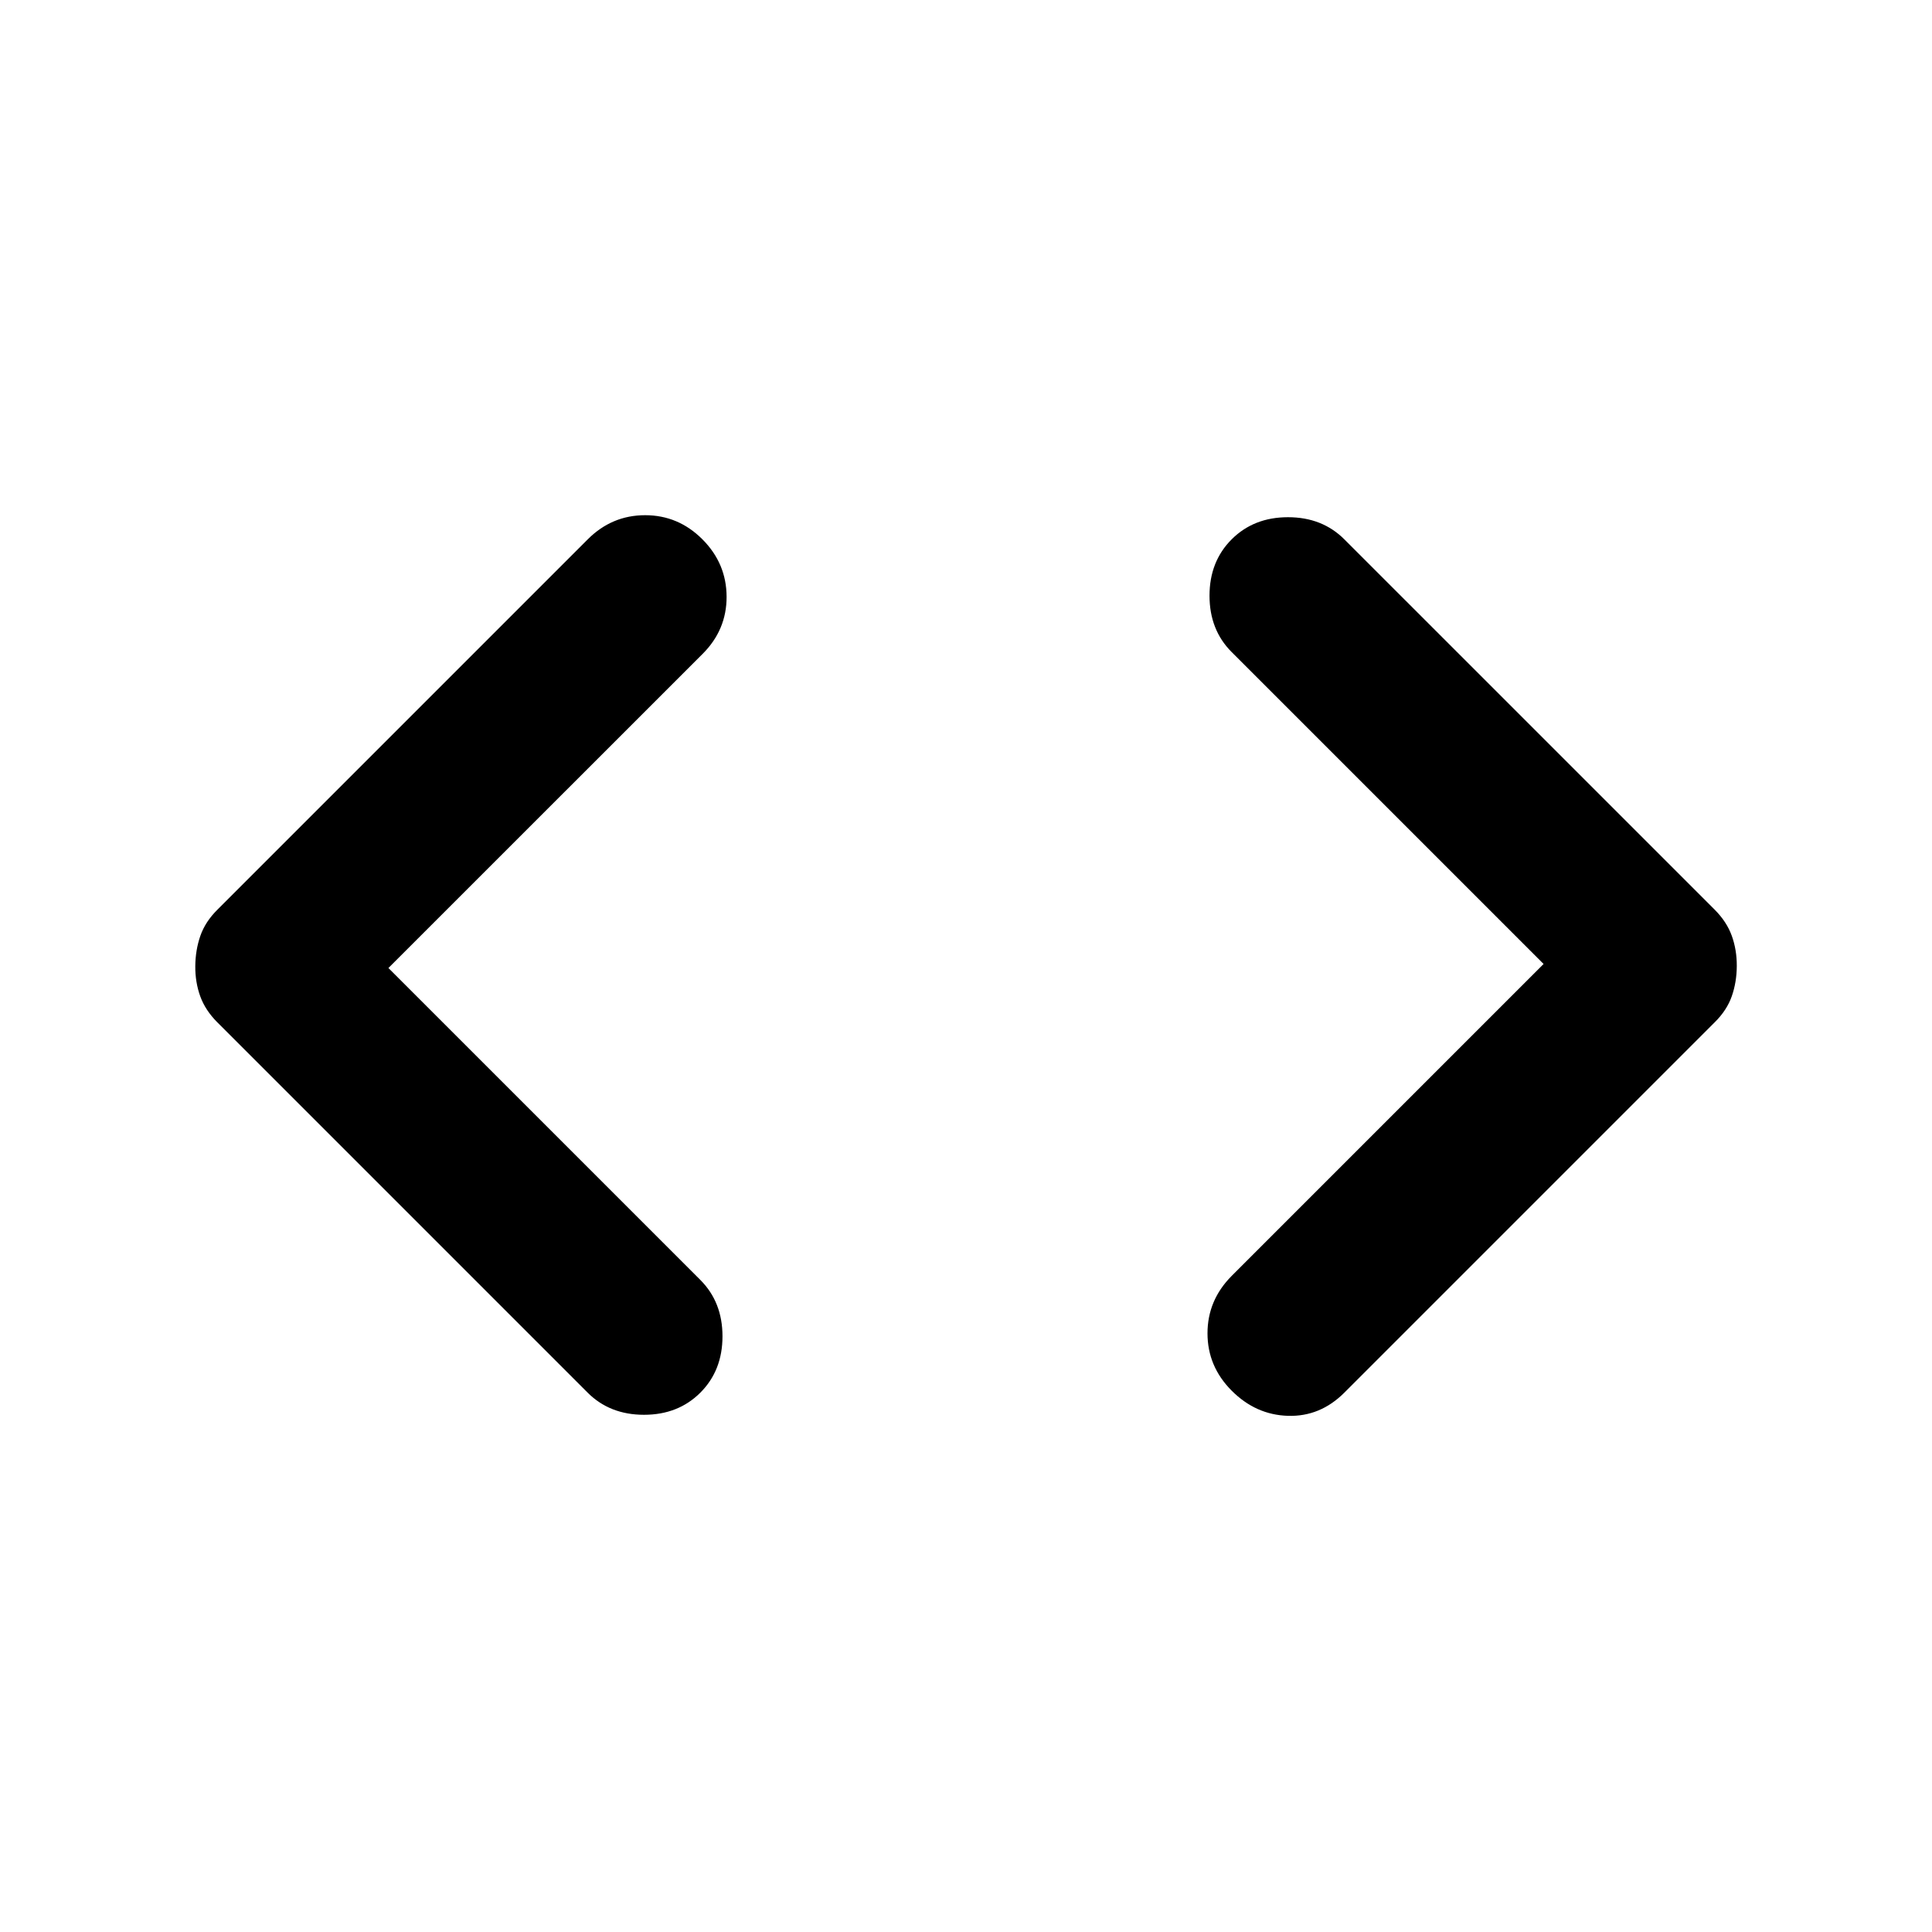
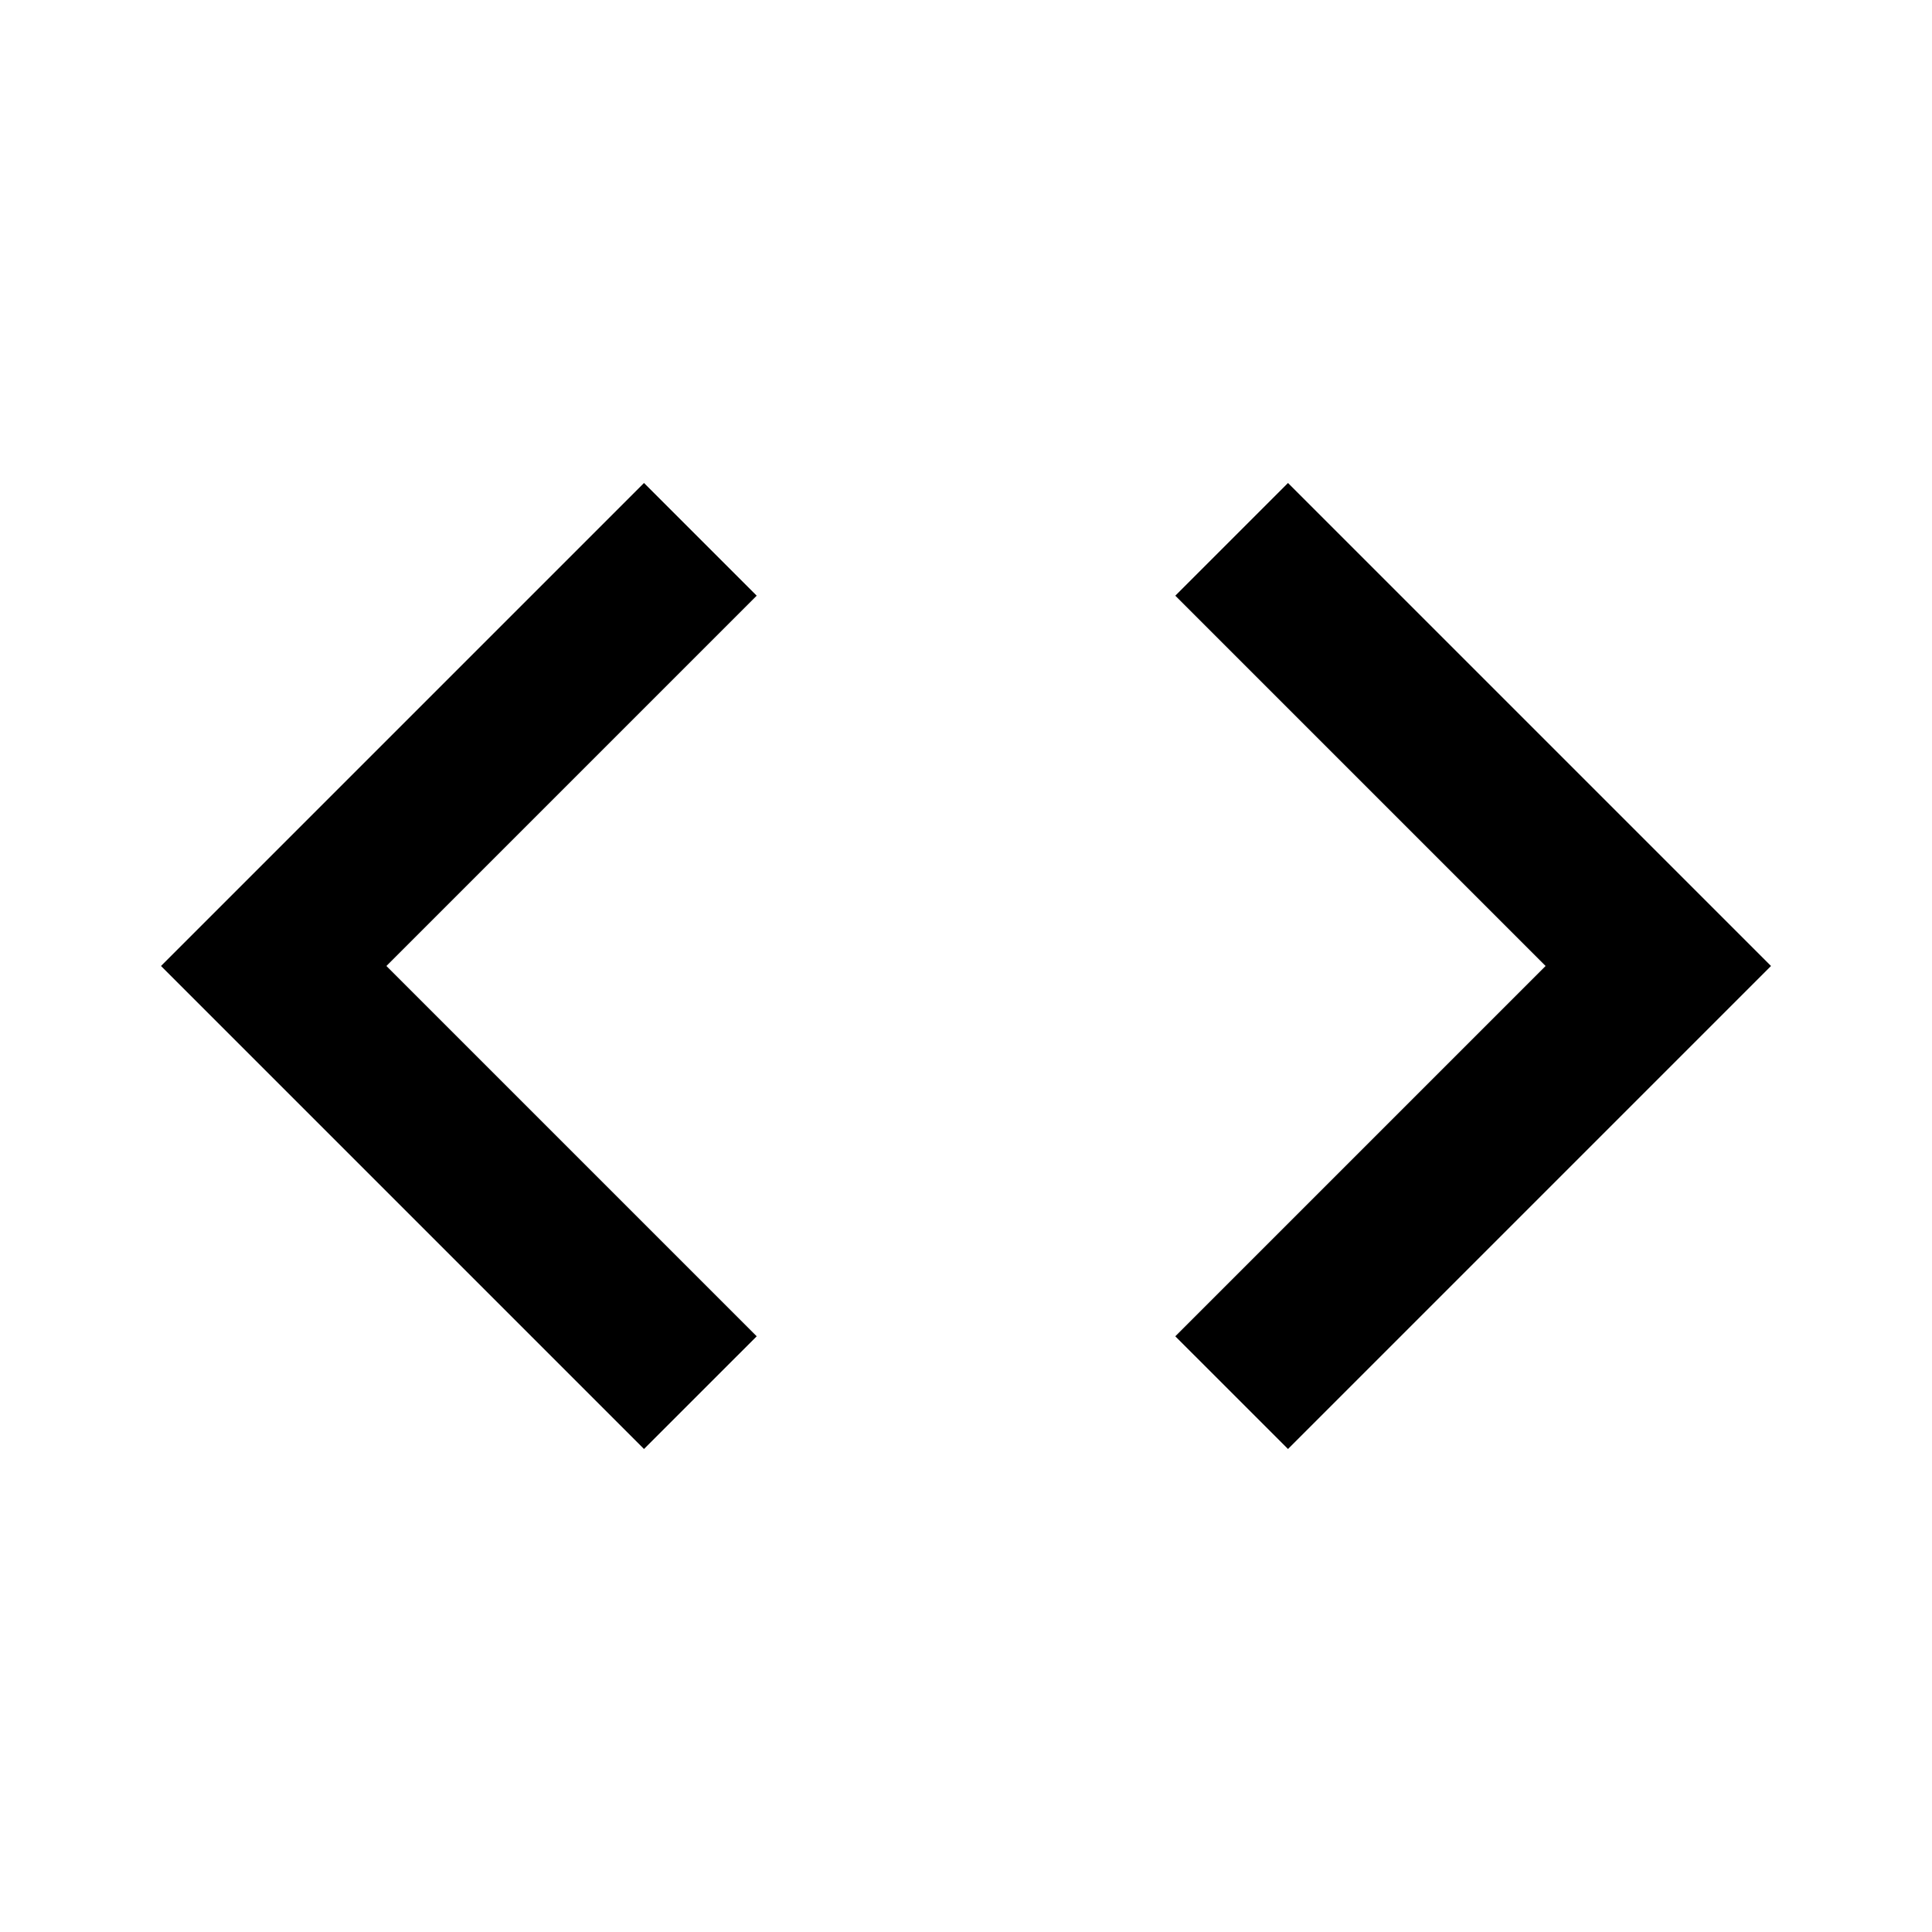
- <svg xmlns="http://www.w3.org/2000/svg" width="24" height="24" viewBox="0 0 24 24">
-   <path fill="currentColor" d="M4.825 12.025L8.7 15.9q.275.275.275.7t-.275.7t-.7.275t-.7-.275l-4.6-4.6q-.15-.15-.213-.325T2.426 12t.063-.375t.212-.325l4.6-4.6q.3-.3.713-.3t.712.3t.3.713t-.3.712zm14.35-.05L15.3 8.1q-.275-.275-.275-.7t.275-.7t.7-.275t.7.275l4.6 4.6q.15.15.213.325t.062.375t-.062.375t-.213.325l-4.6 4.6q-.3.3-.7.288t-.7-.313t-.3-.712t.3-.713z" />
+ <svg xmlns="http://www.w3.org/2000/svg" width="1em" height="1em" viewBox="0 0 24 24">
+   <path d="M0 0h24v24H0z" fill="none" />
+   <path fill="currentColor" d="M9.4 16.6L4.8 12l4.6-4.6L8 6l-6 6l6 6zm5.2 0l4.6-4.6l-4.6-4.6L16 6l6 6l-6 6z" />
</svg>
